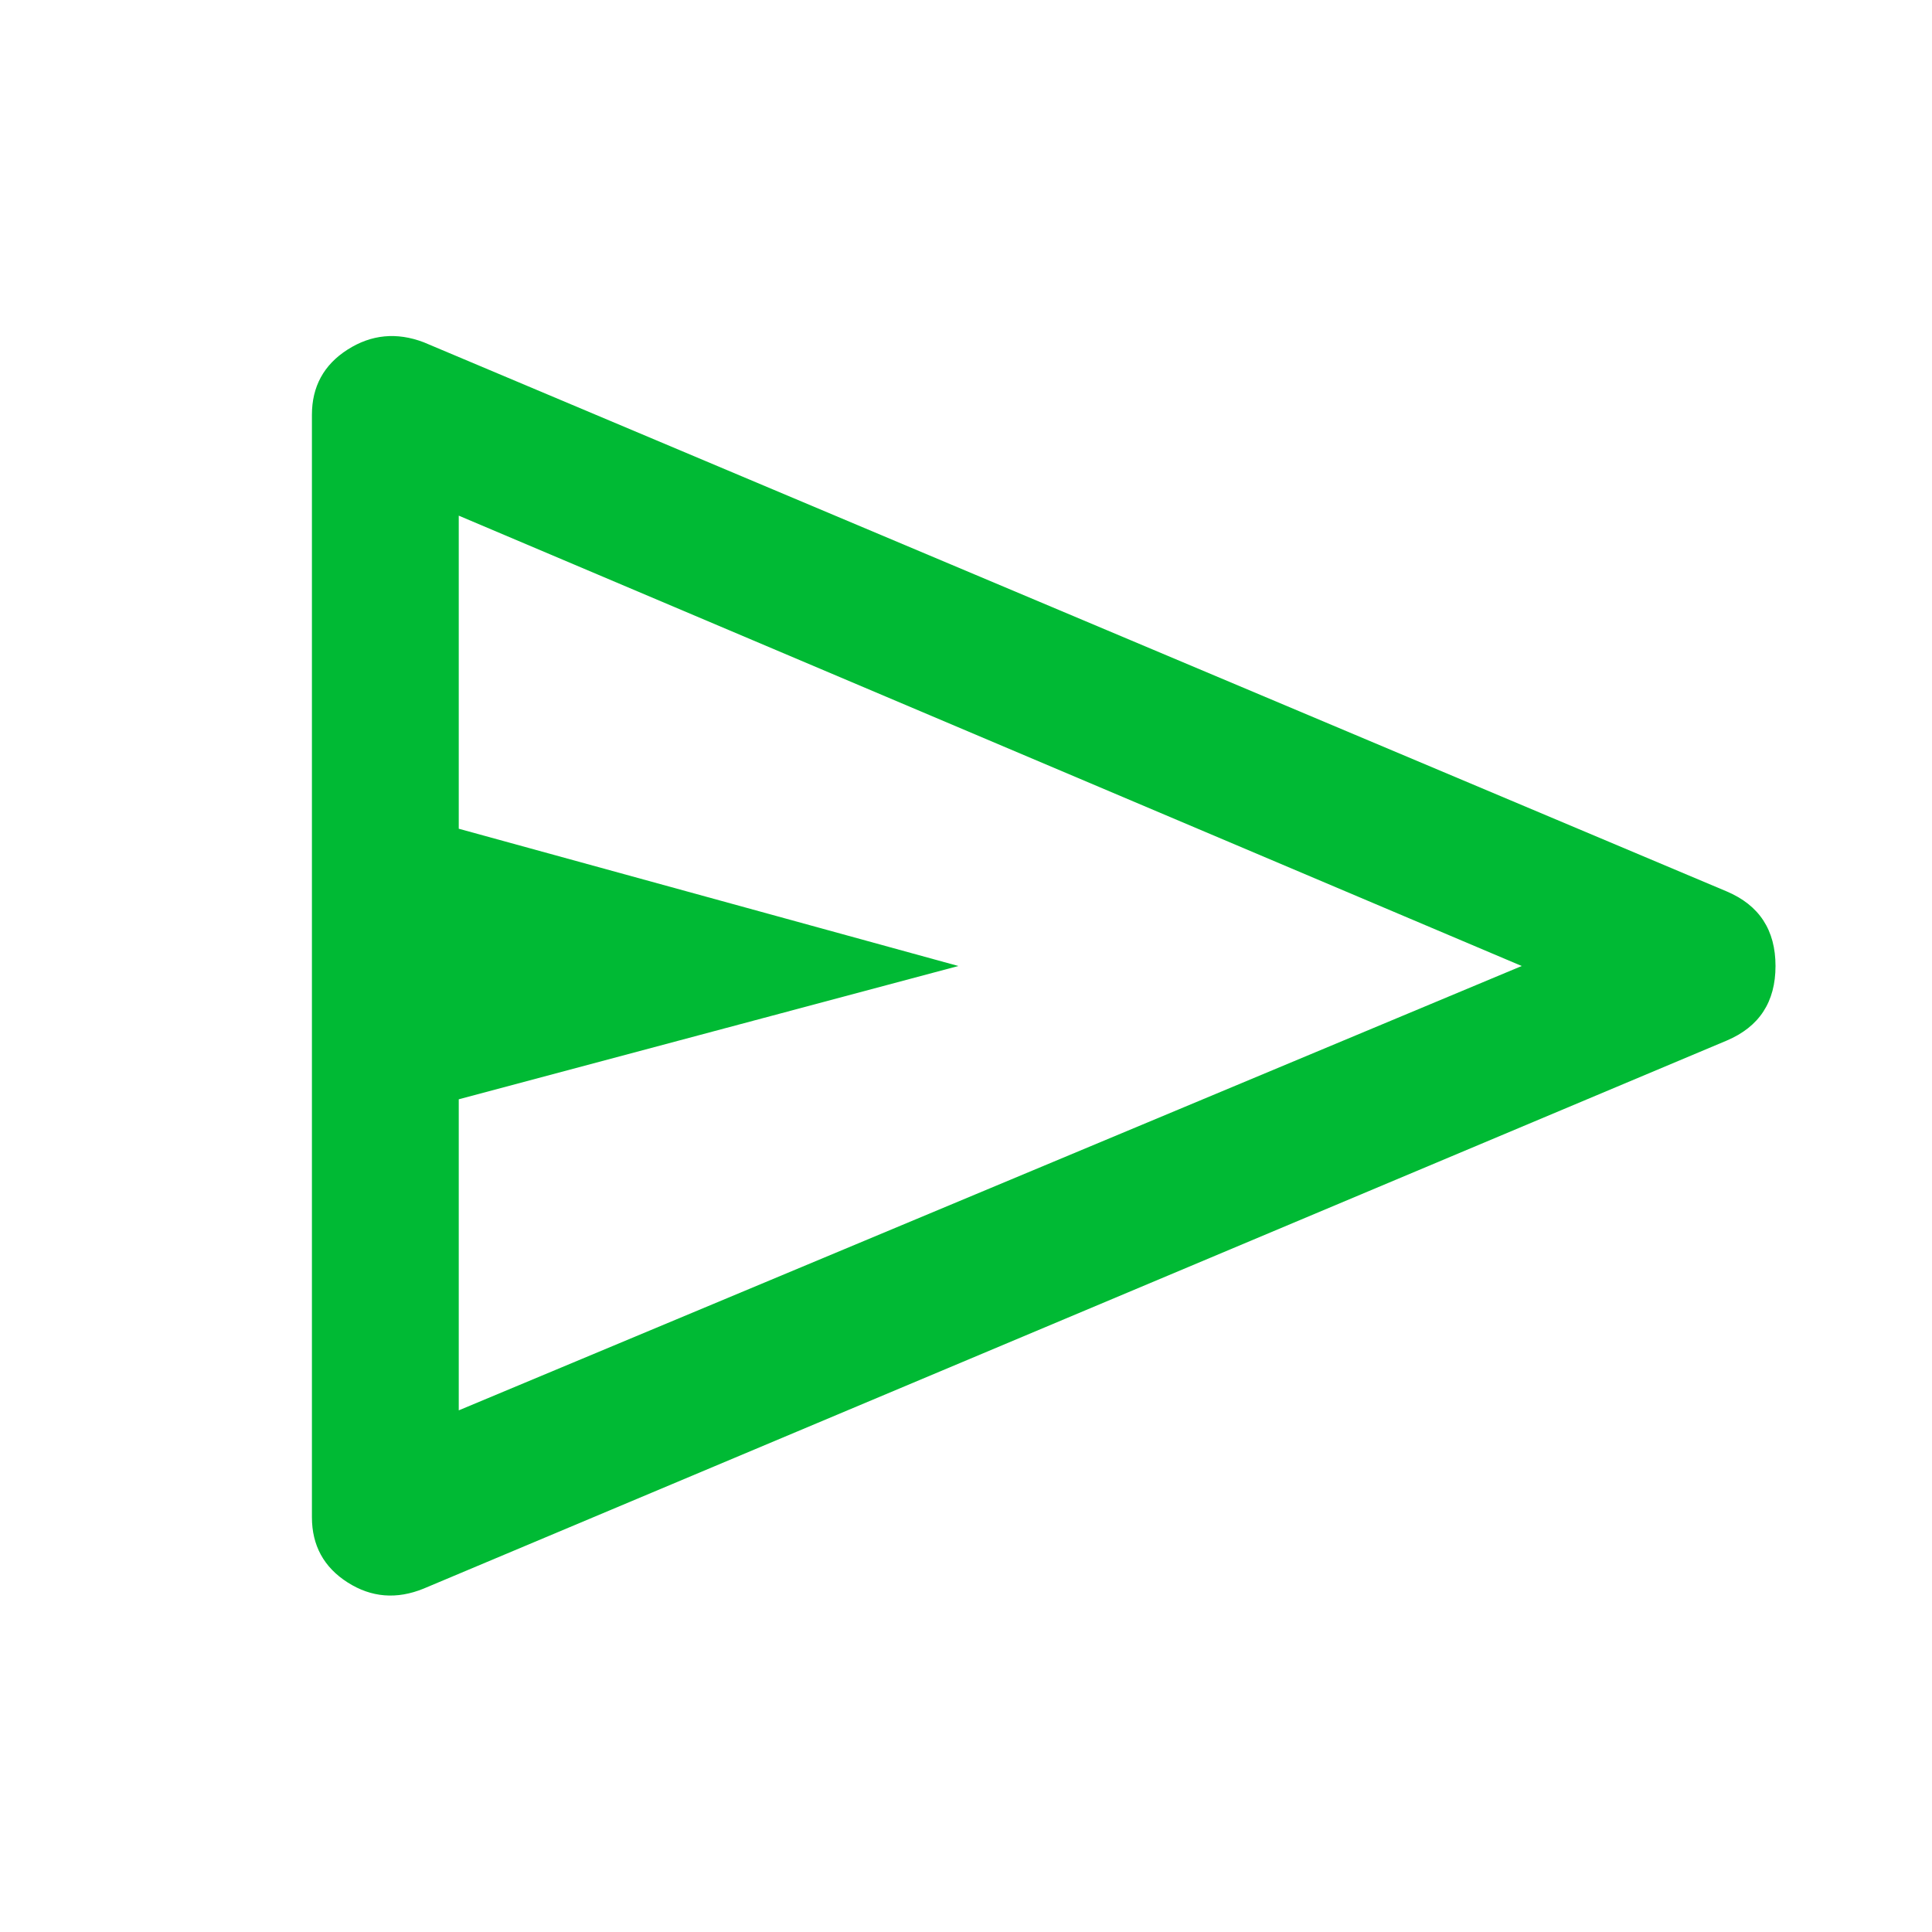
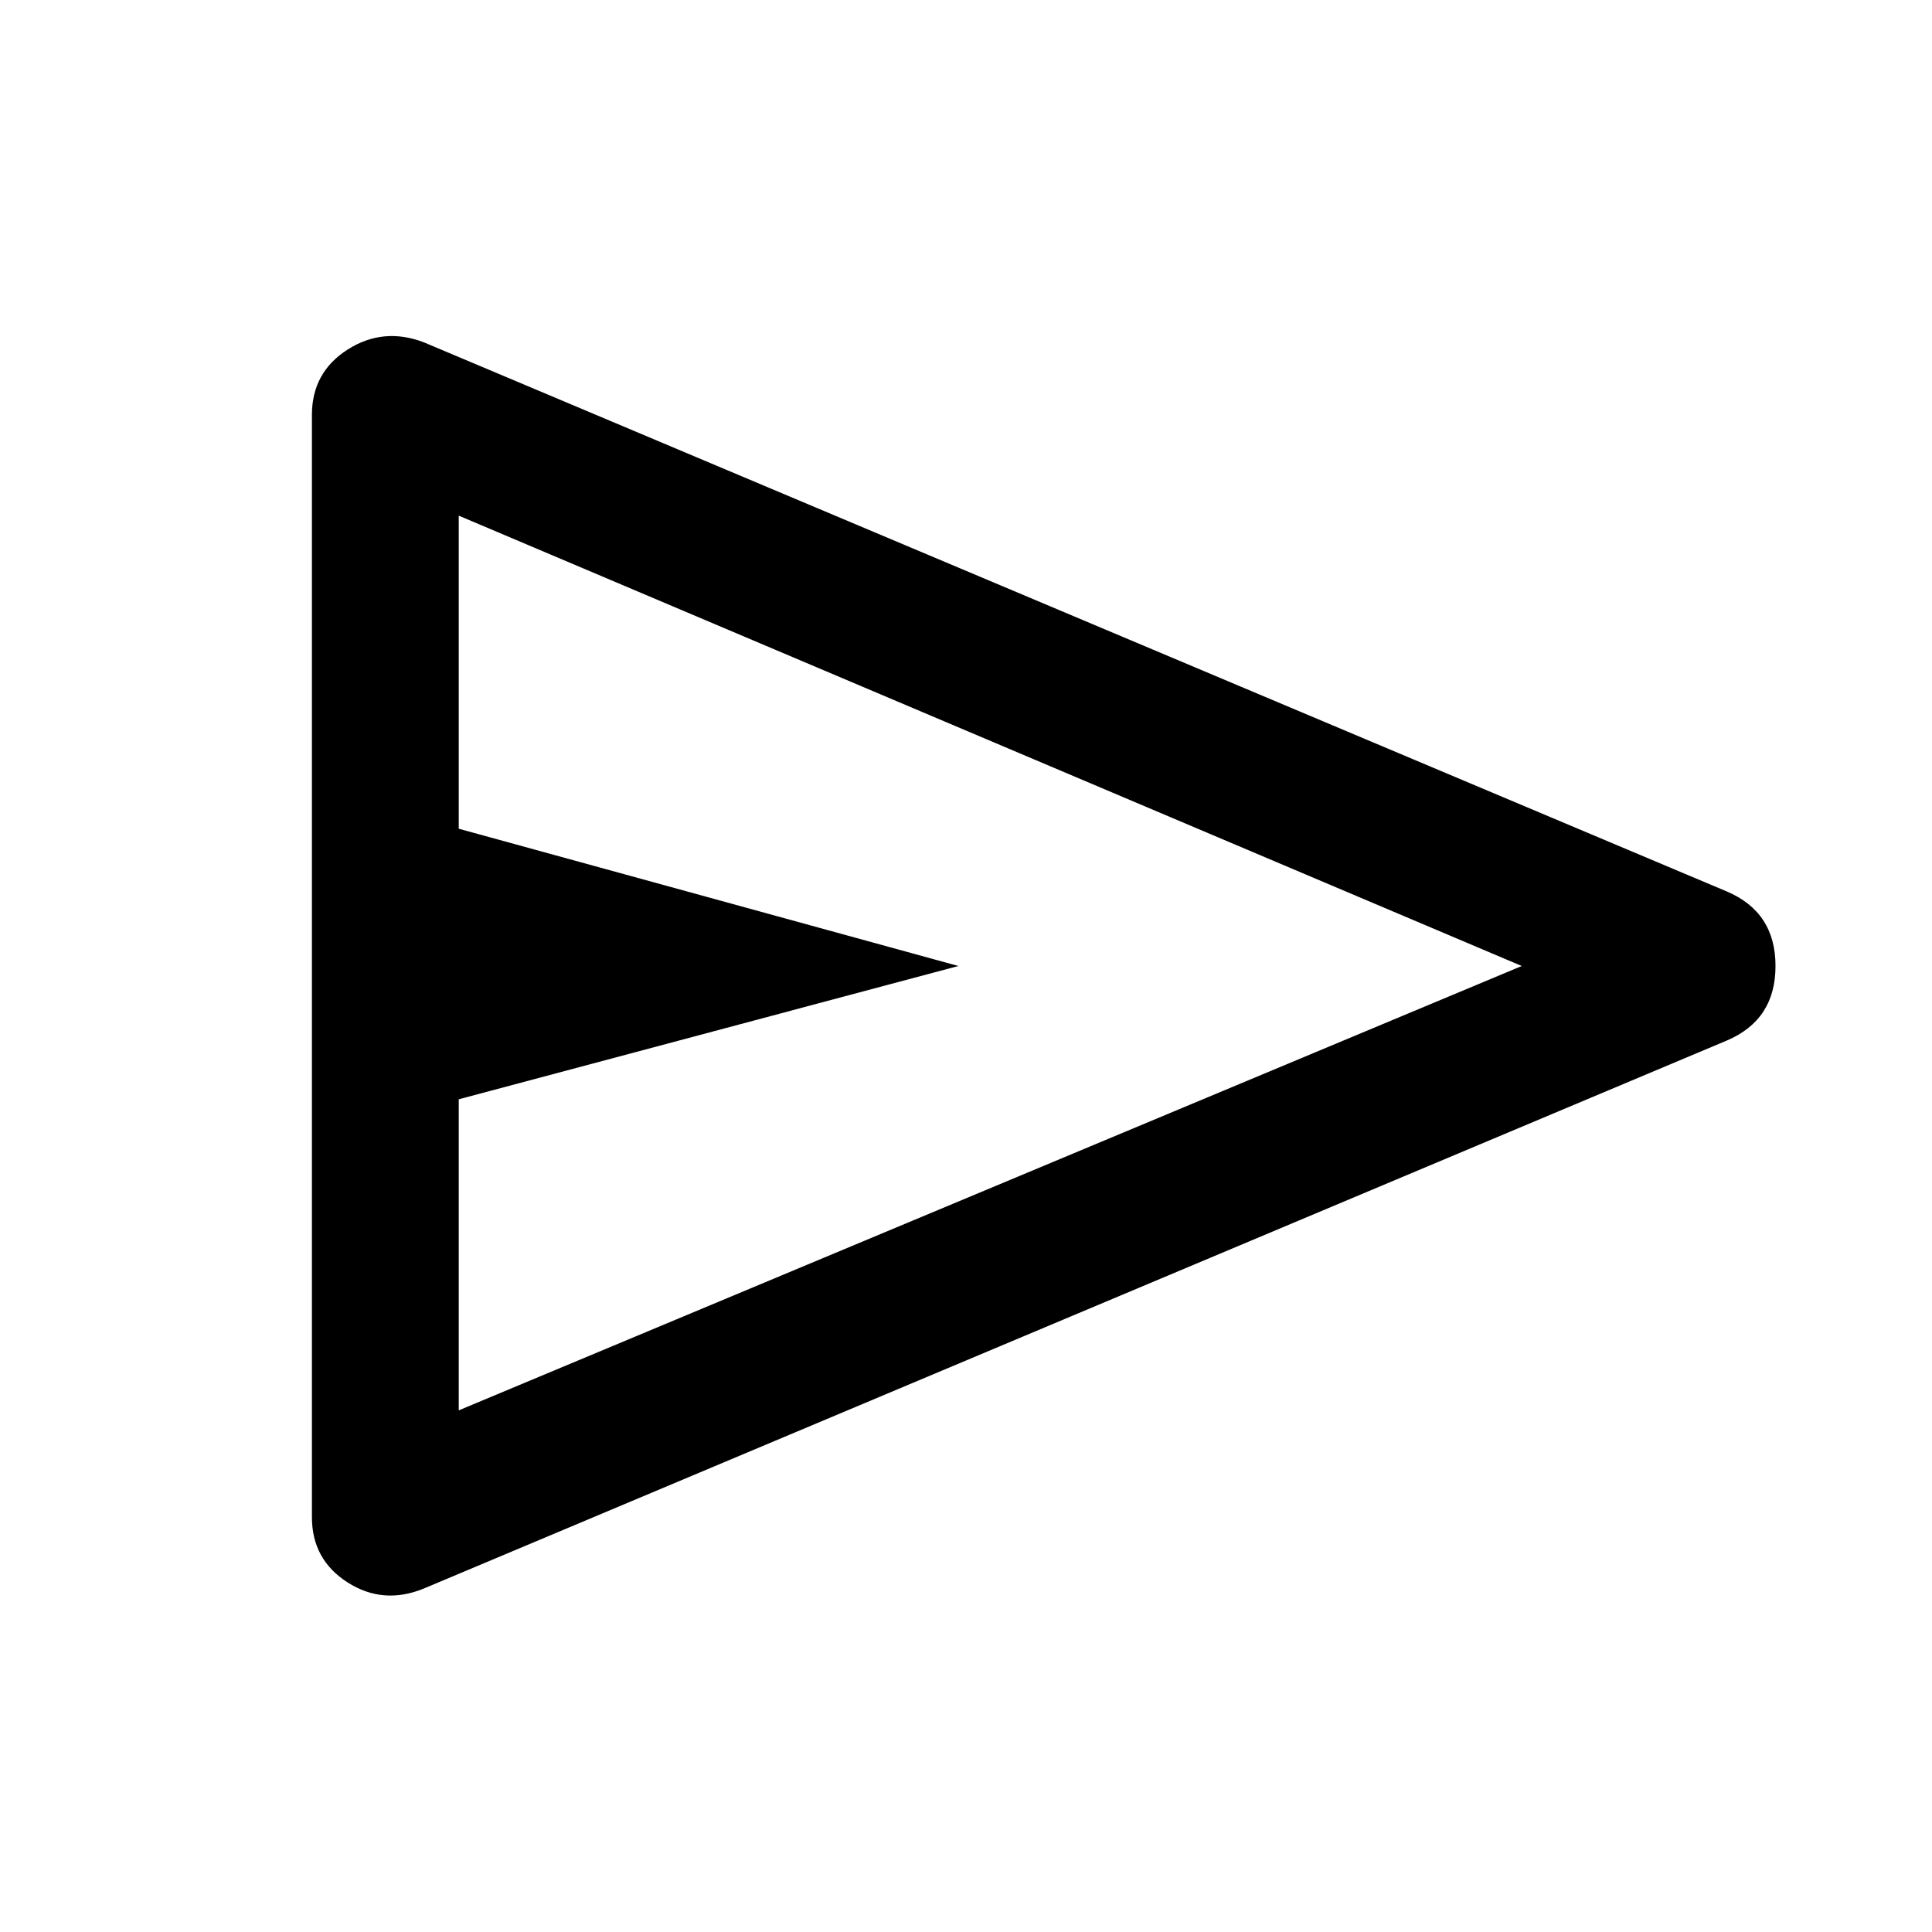
<svg xmlns="http://www.w3.org/2000/svg" width="20" height="20" viewBox="0 0 20 20" fill="none">
  <g id="send_FILL0_wght600_GRAD0_opsz48 1">
-     <path id="Vector" d="M17.875 10.772L4.386 16.445C4.107 16.559 3.844 16.538 3.598 16.381C3.352 16.224 3.229 15.998 3.229 15.706V4.294C3.229 4.002 3.352 3.776 3.598 3.619C3.844 3.462 4.107 3.437 4.386 3.543L17.875 9.228C18.212 9.371 18.38 9.628 18.38 10C18.38 10.372 18.212 10.629 17.875 10.772ZM4.749 14.6L15.753 10L4.749 5.338V8.579L9.921 10L4.749 11.38V14.6Z" fill="#00BA34" />
+     <path id="Vector" d="M17.875 10.772L4.386 16.445C4.107 16.559 3.844 16.538 3.598 16.381C3.352 16.224 3.229 15.998 3.229 15.706V4.294C3.229 4.002 3.352 3.776 3.598 3.619C3.844 3.462 4.107 3.437 4.386 3.543L17.875 9.228C18.212 9.371 18.38 9.628 18.38 10C18.38 10.372 18.212 10.629 17.875 10.772ZM4.749 14.6L15.753 10L4.749 5.338V8.579L9.921 10L4.749 11.38V14.6Z" fill="currentColor" />
  </g>
</svg>
